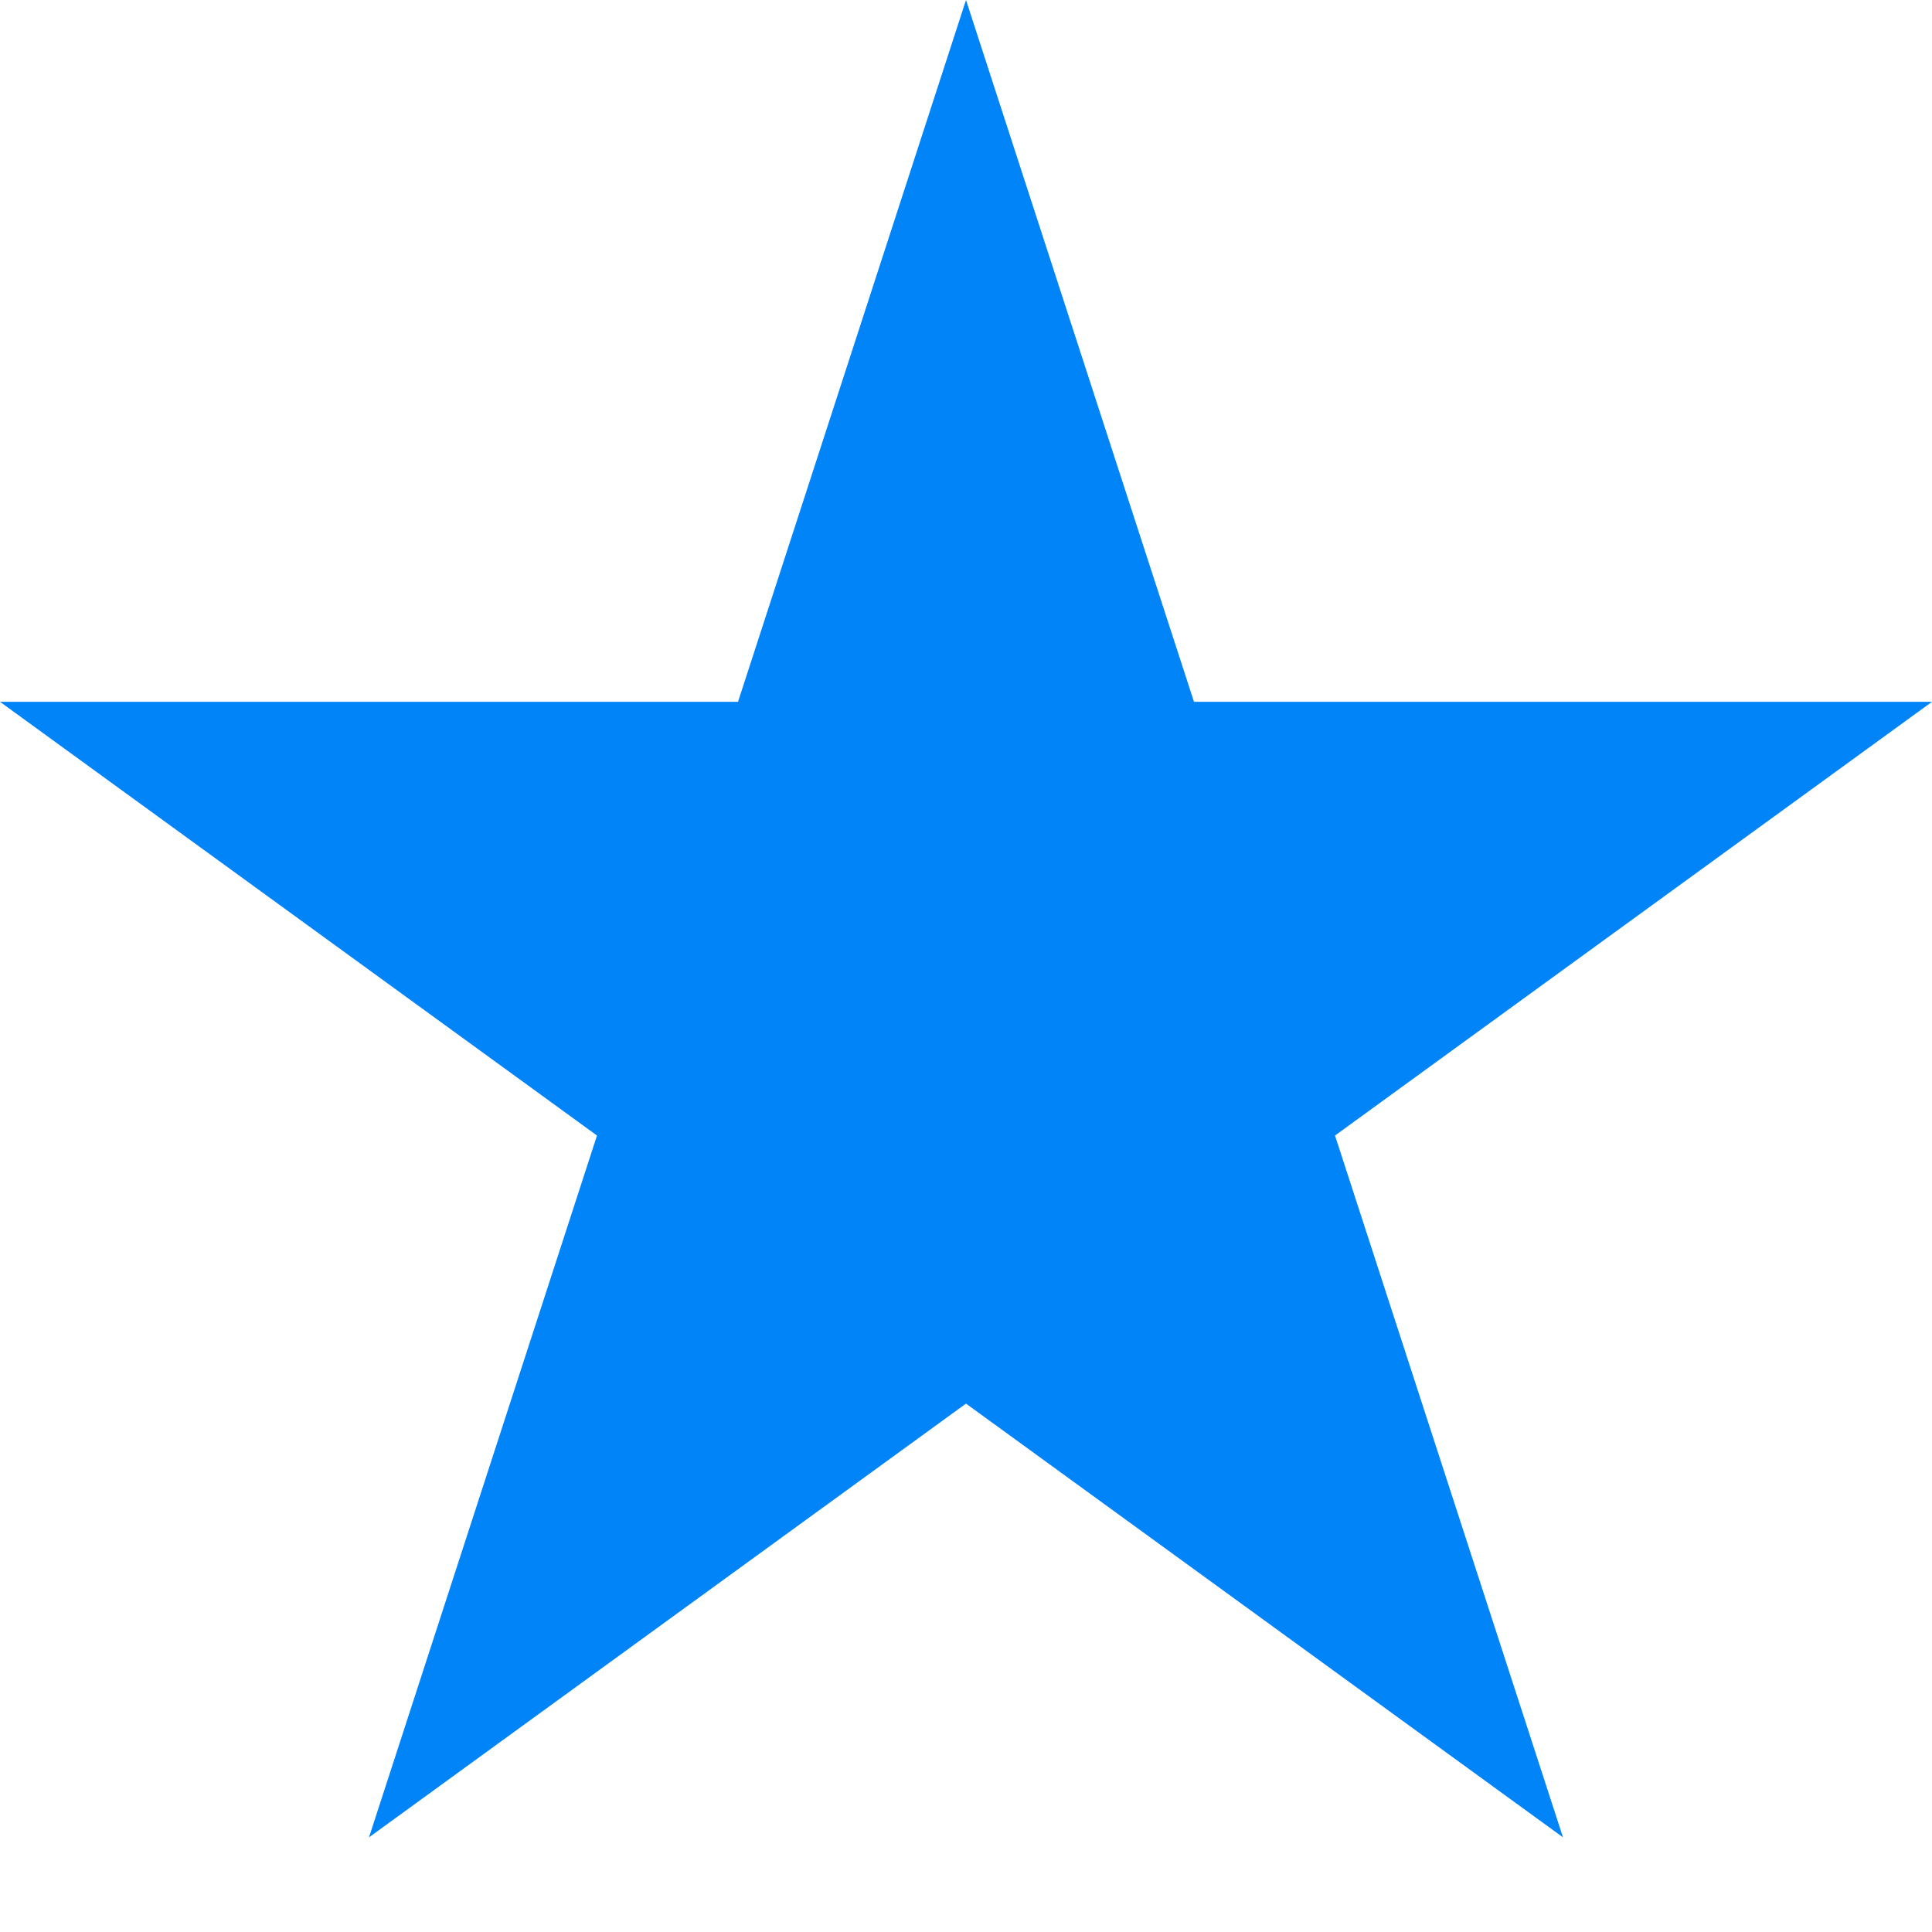
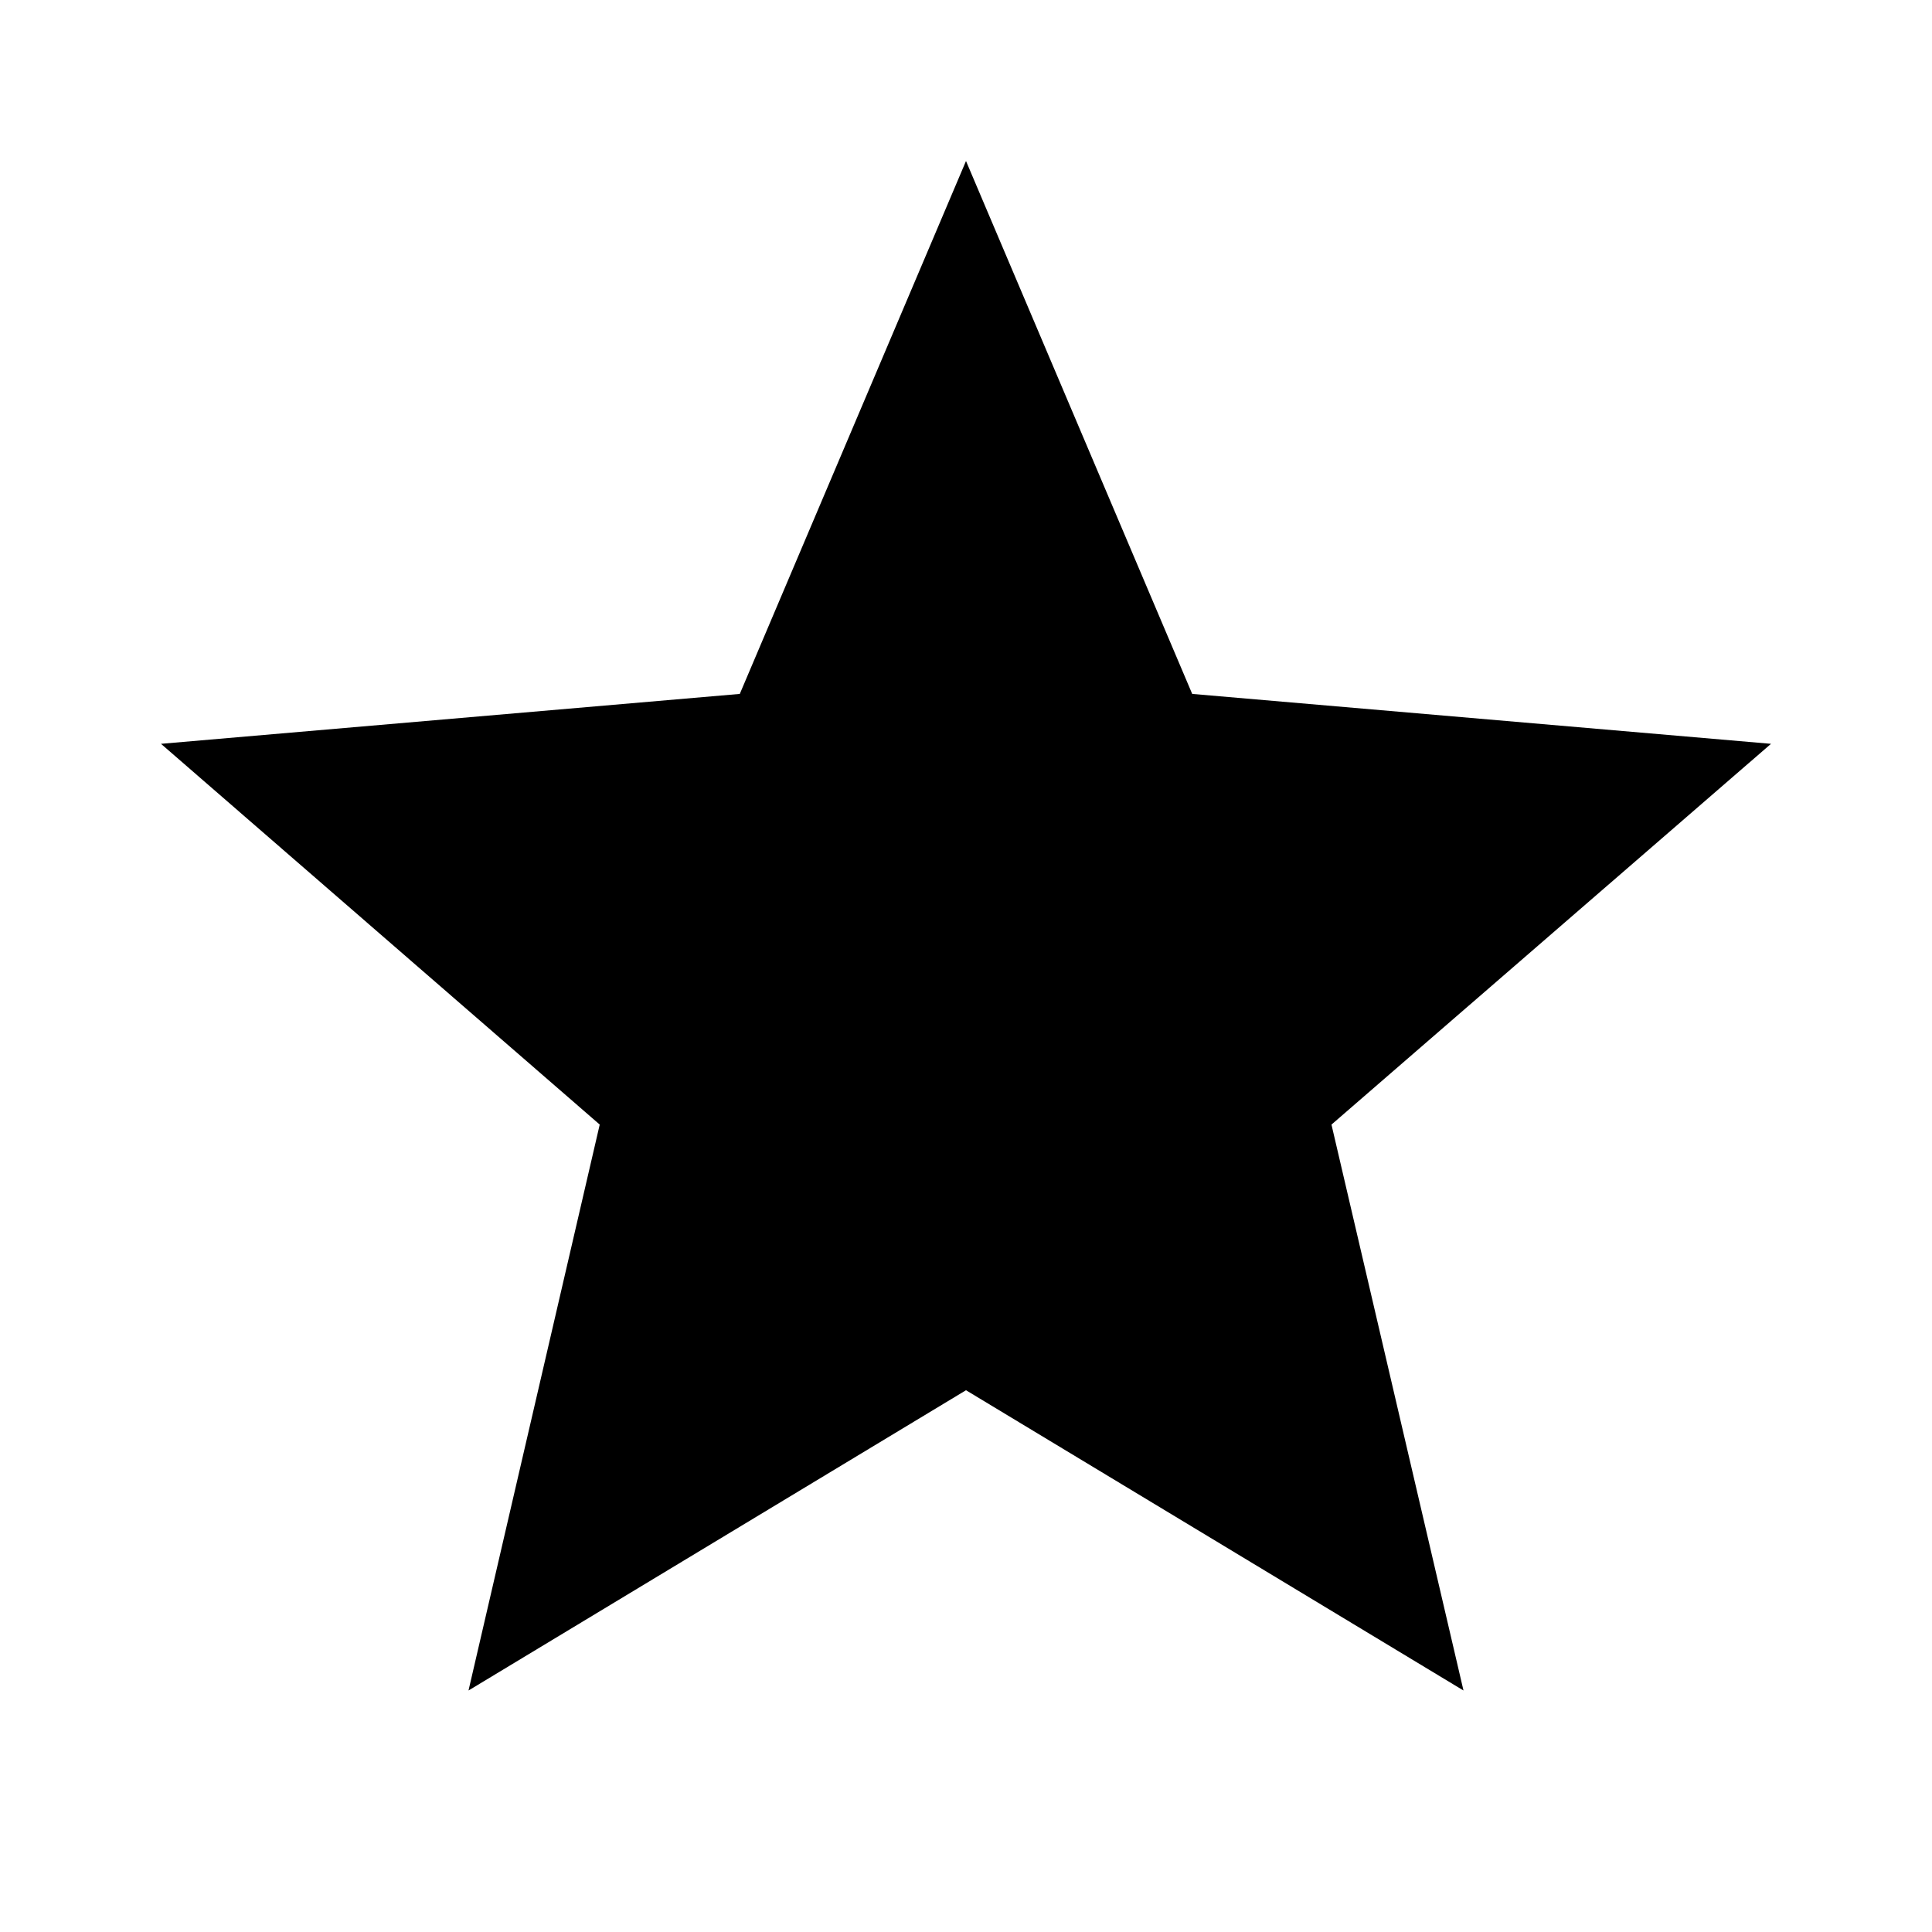
- <svg xmlns="http://www.w3.org/2000/svg" width="8" height="8" fill="none" viewBox="0 0 8 8">
-   <path fill="#0084F8" d="M4 0l.944 2.906H8L5.528 4.702l.944 2.906L4 5.812 1.528 7.608l.944-2.906L0 2.906h3.056L4 0z" />
+ <svg xmlns="http://www.w3.org/2000/svg" version="1.1" width="24" height="24" viewBox="0 0 24 24">
+   <path d="M12,17.27L18.18,21L16.54,13.97L22,9.24L14.81,8.62L12,2L9.19,8.62L2,9.24L7.45,13.97L5.82,21L12,17.27Z" />
</svg>
